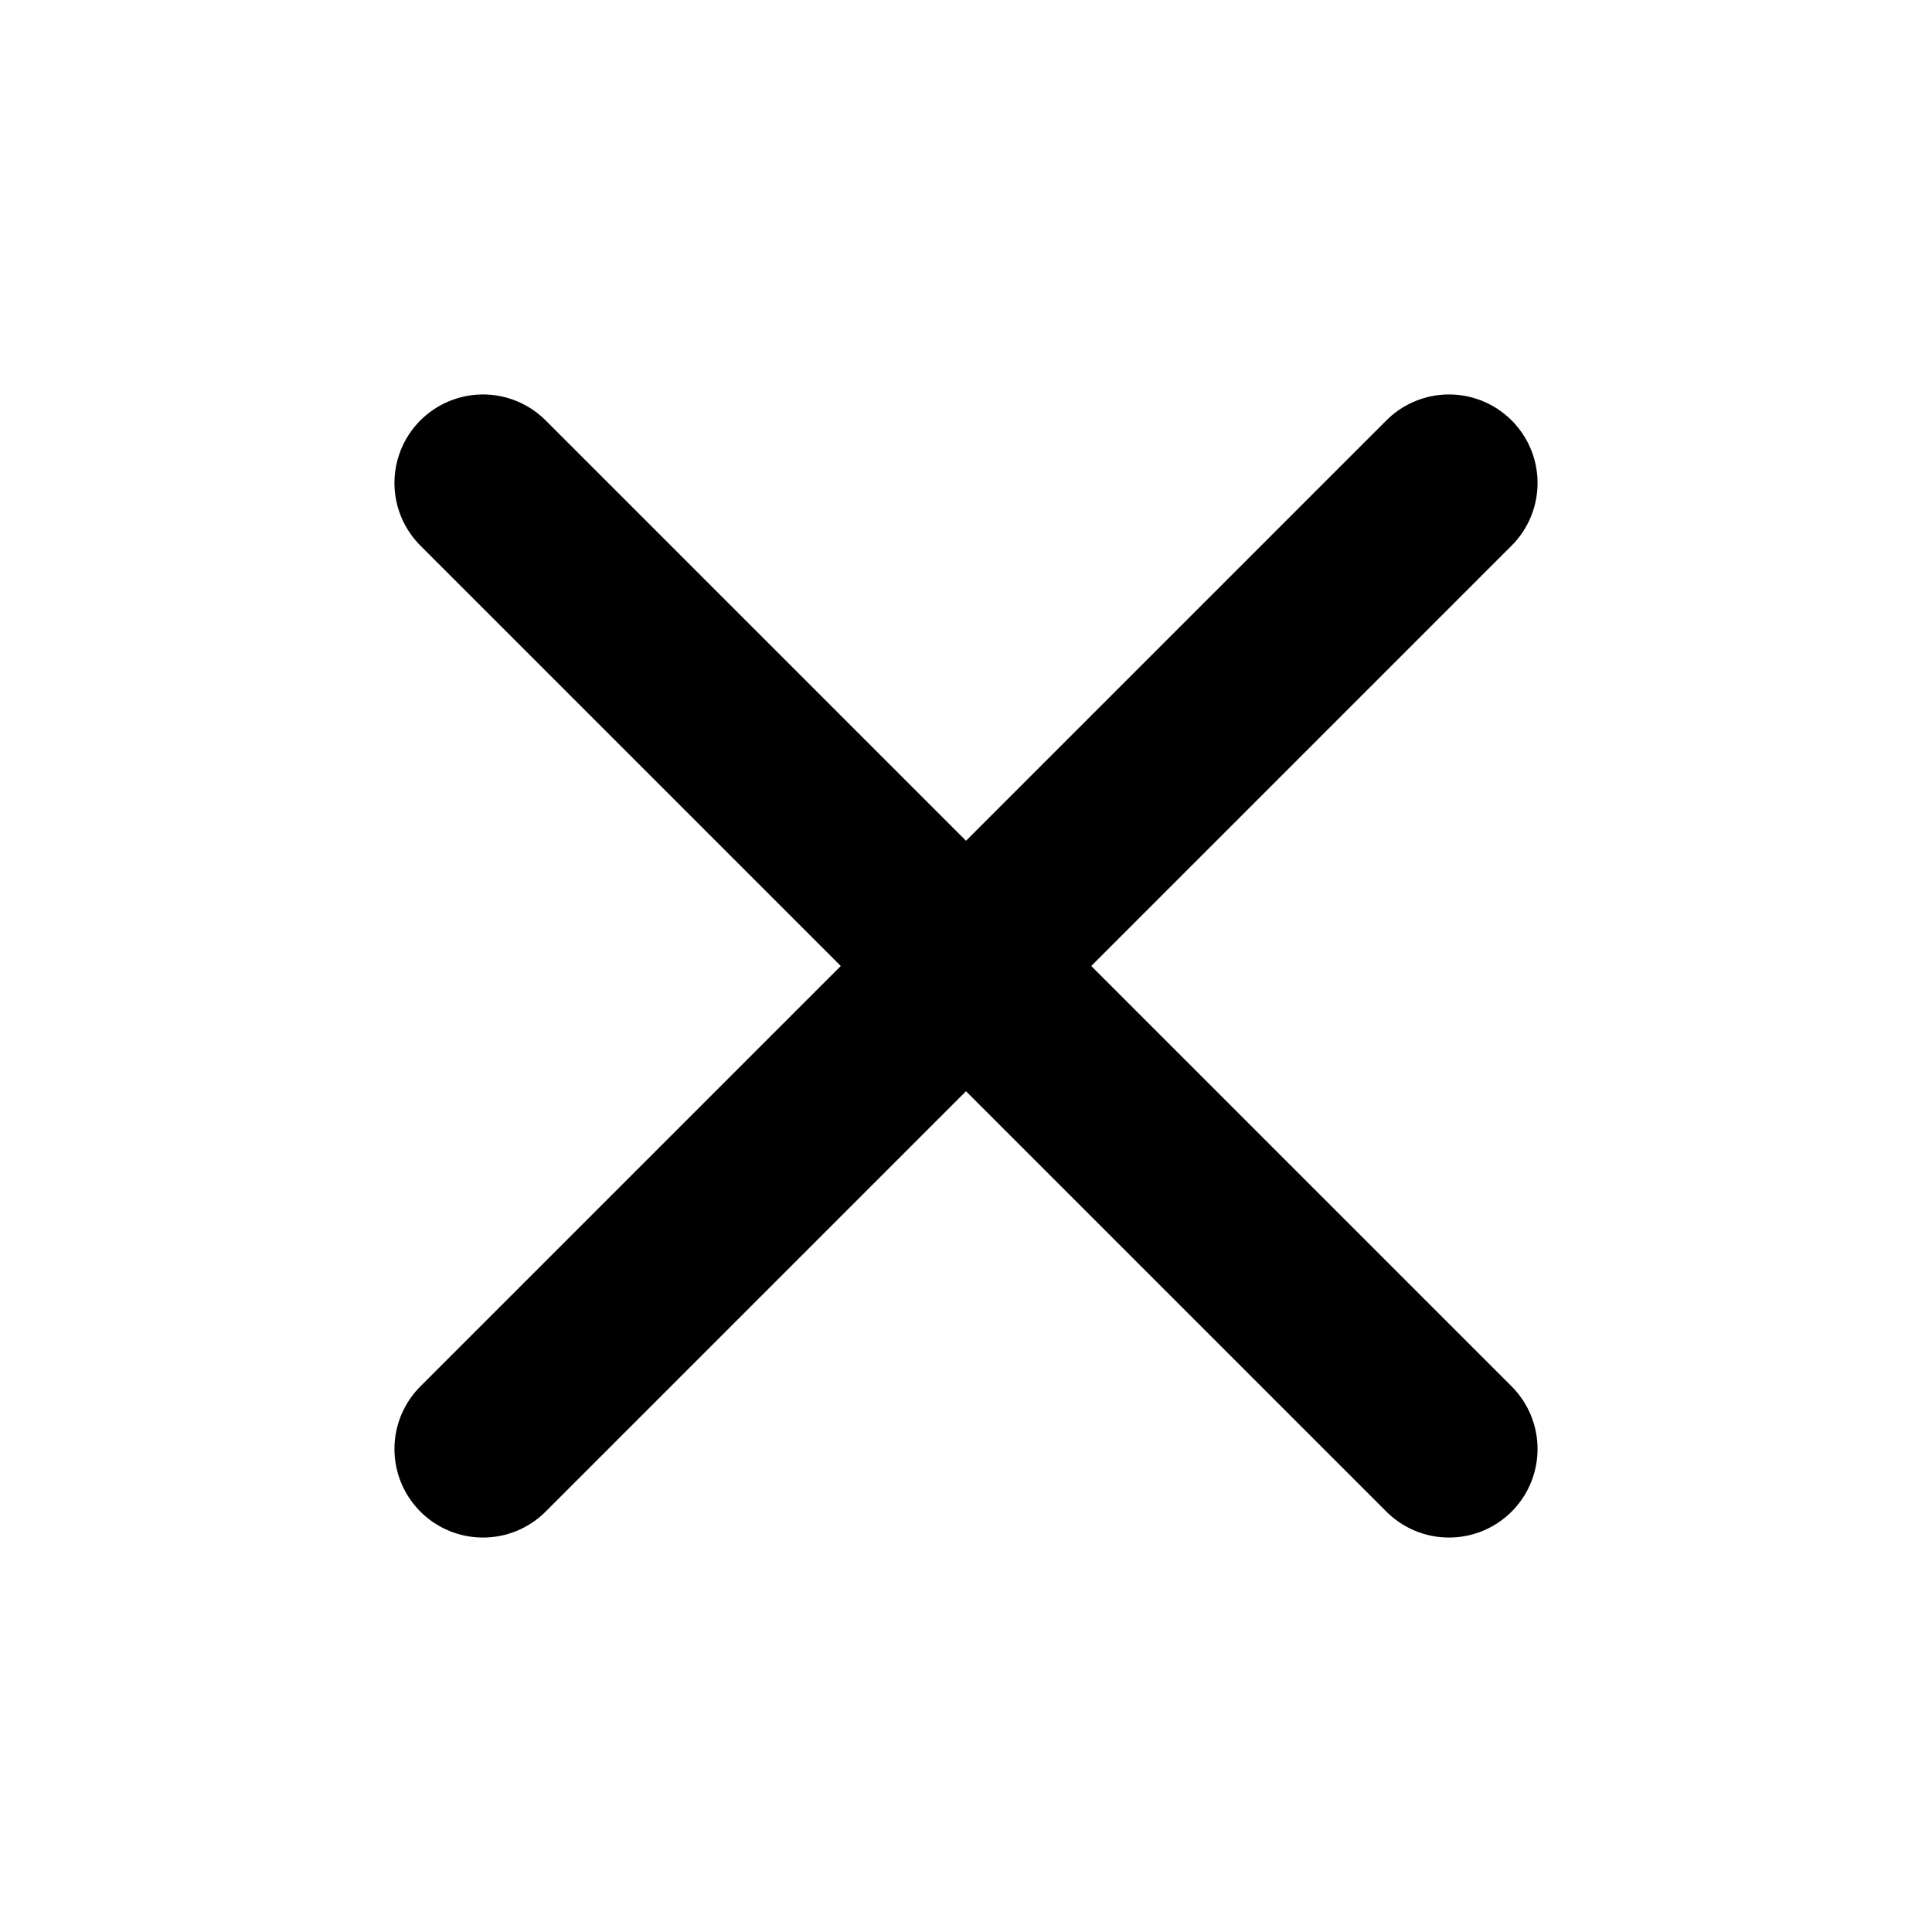
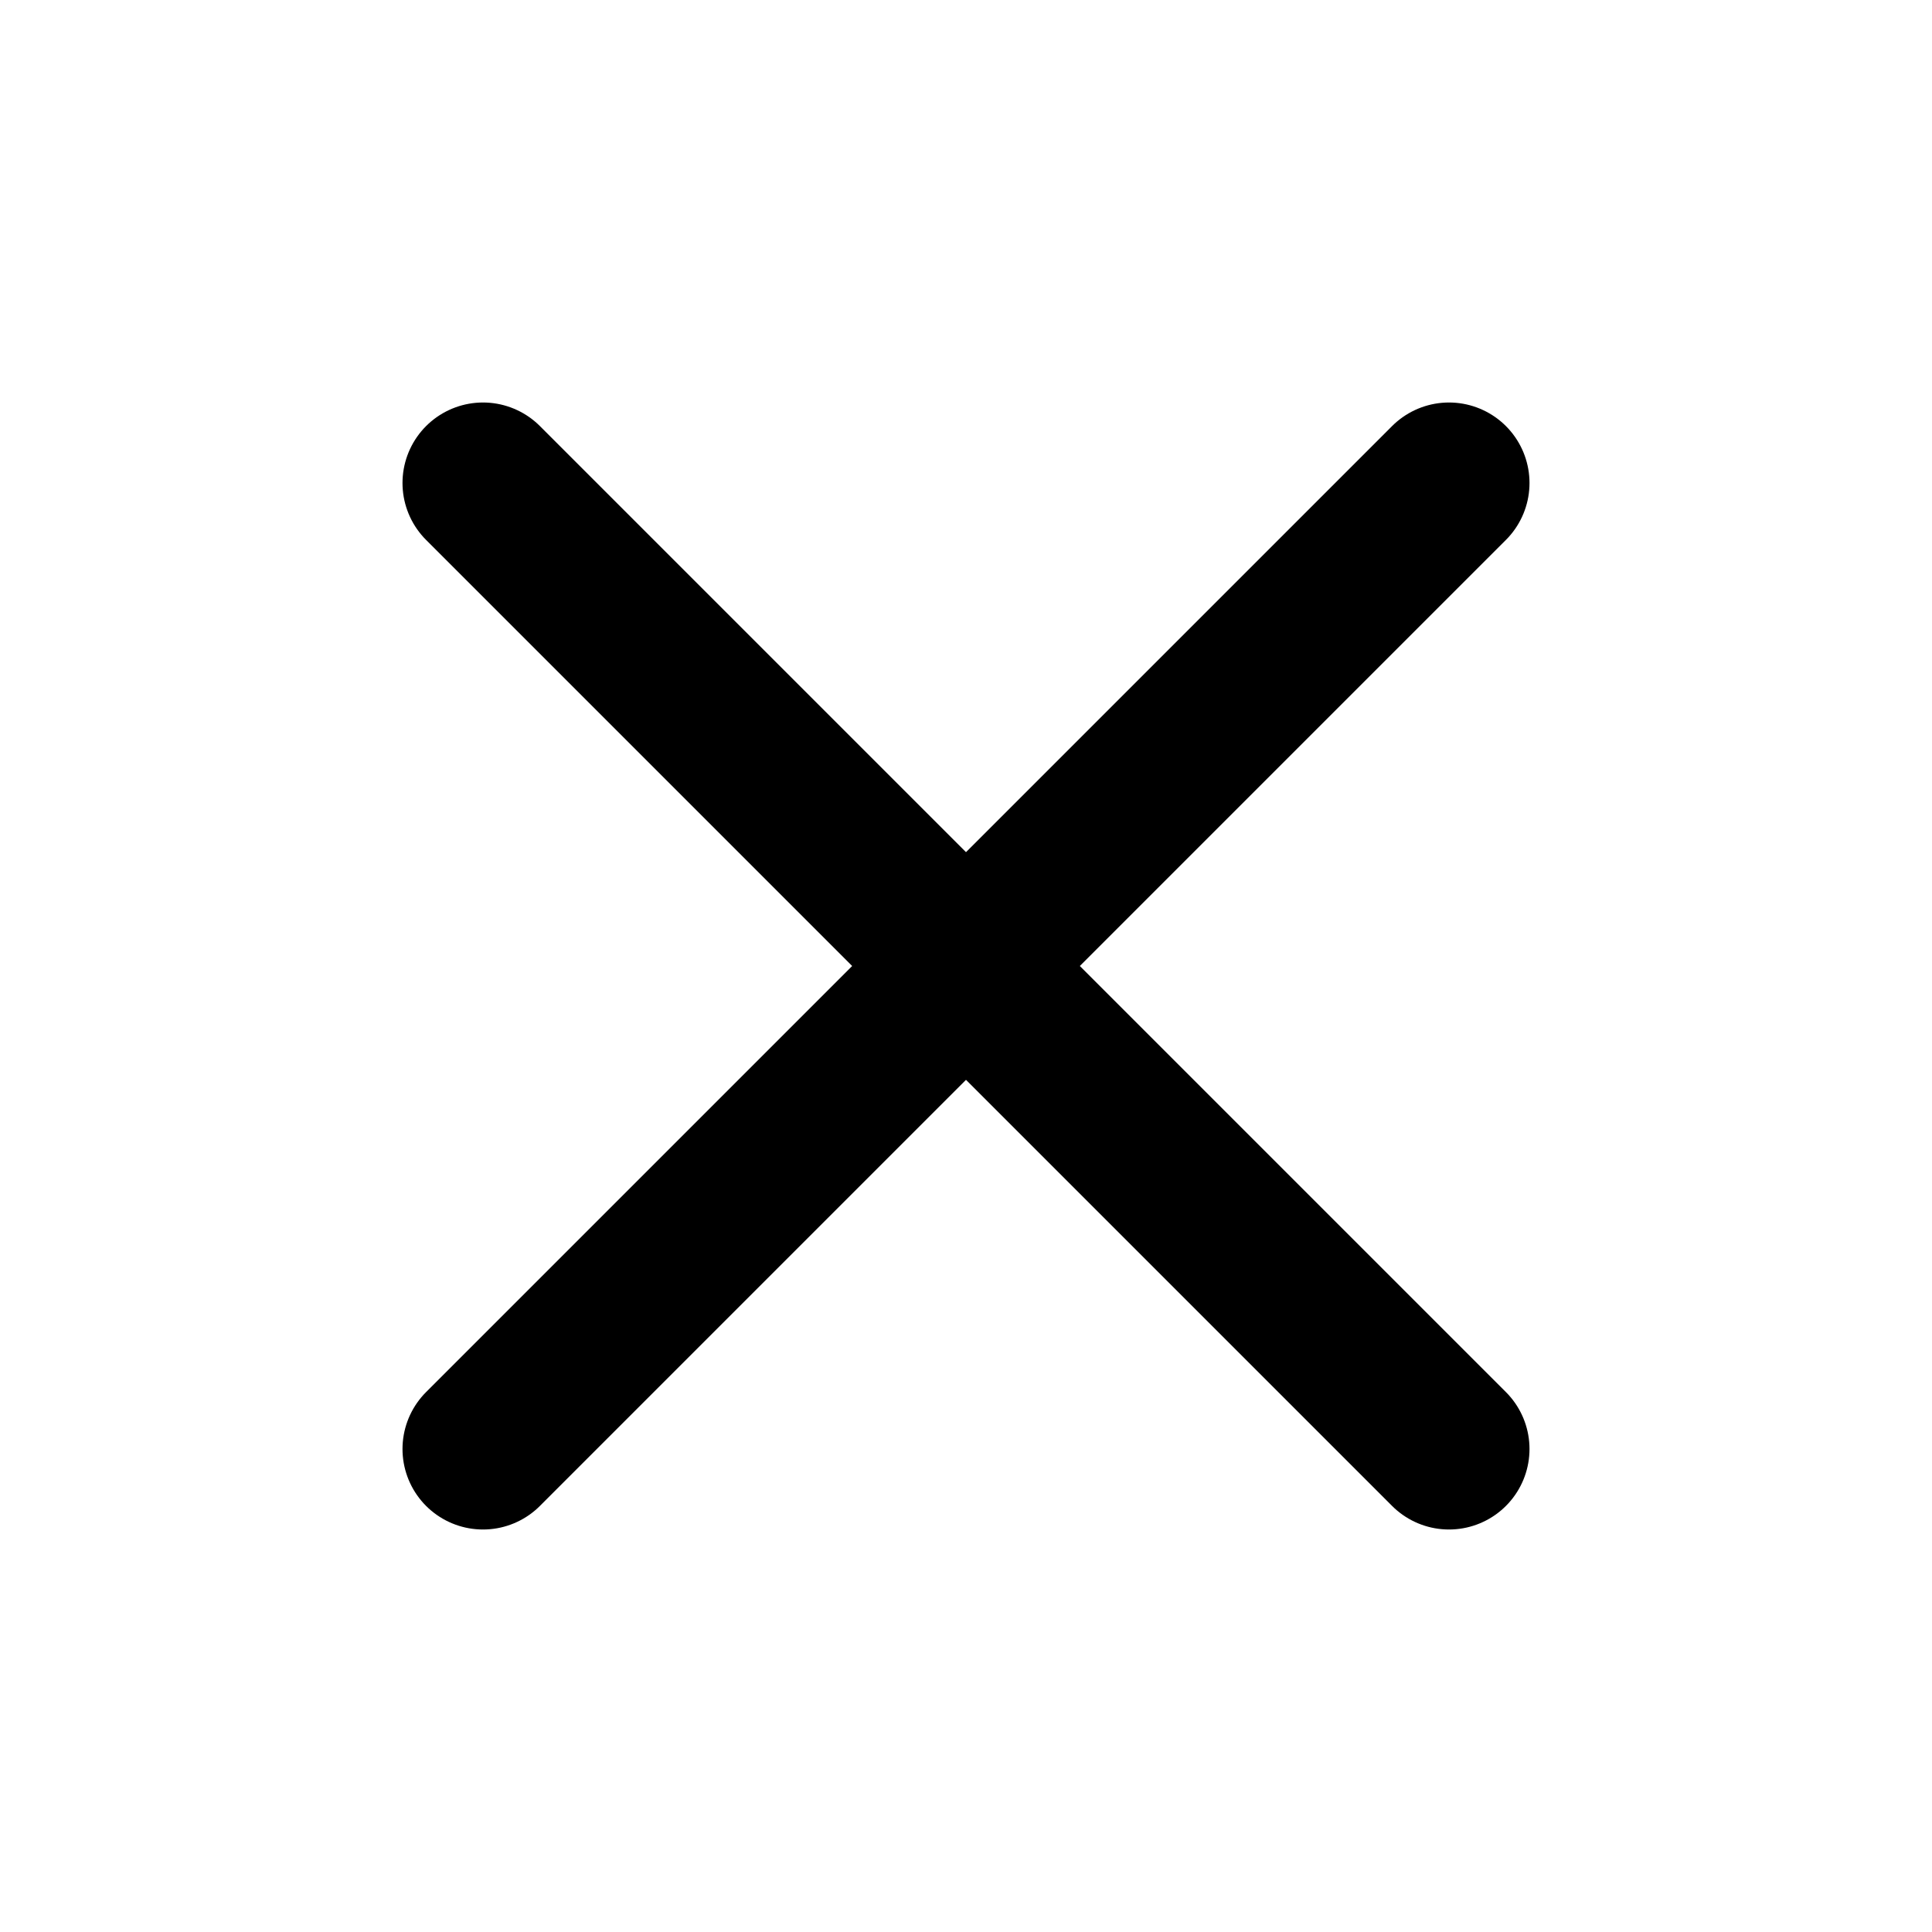
<svg xmlns="http://www.w3.org/2000/svg" aria-hidden="true" focusable="false" viewBox="0 0 12 12">
-   <path d="M3 3l6 6M9 3l-6 6" fill="none" stroke="currentColor" stroke-width="1.1" stroke-linecap="round" />
+   <path d="M3 3l6 6M9 3l-6 6" fill="none" stroke="currentColor" stroke-width="1" stroke-linecap="round" />
</svg>
